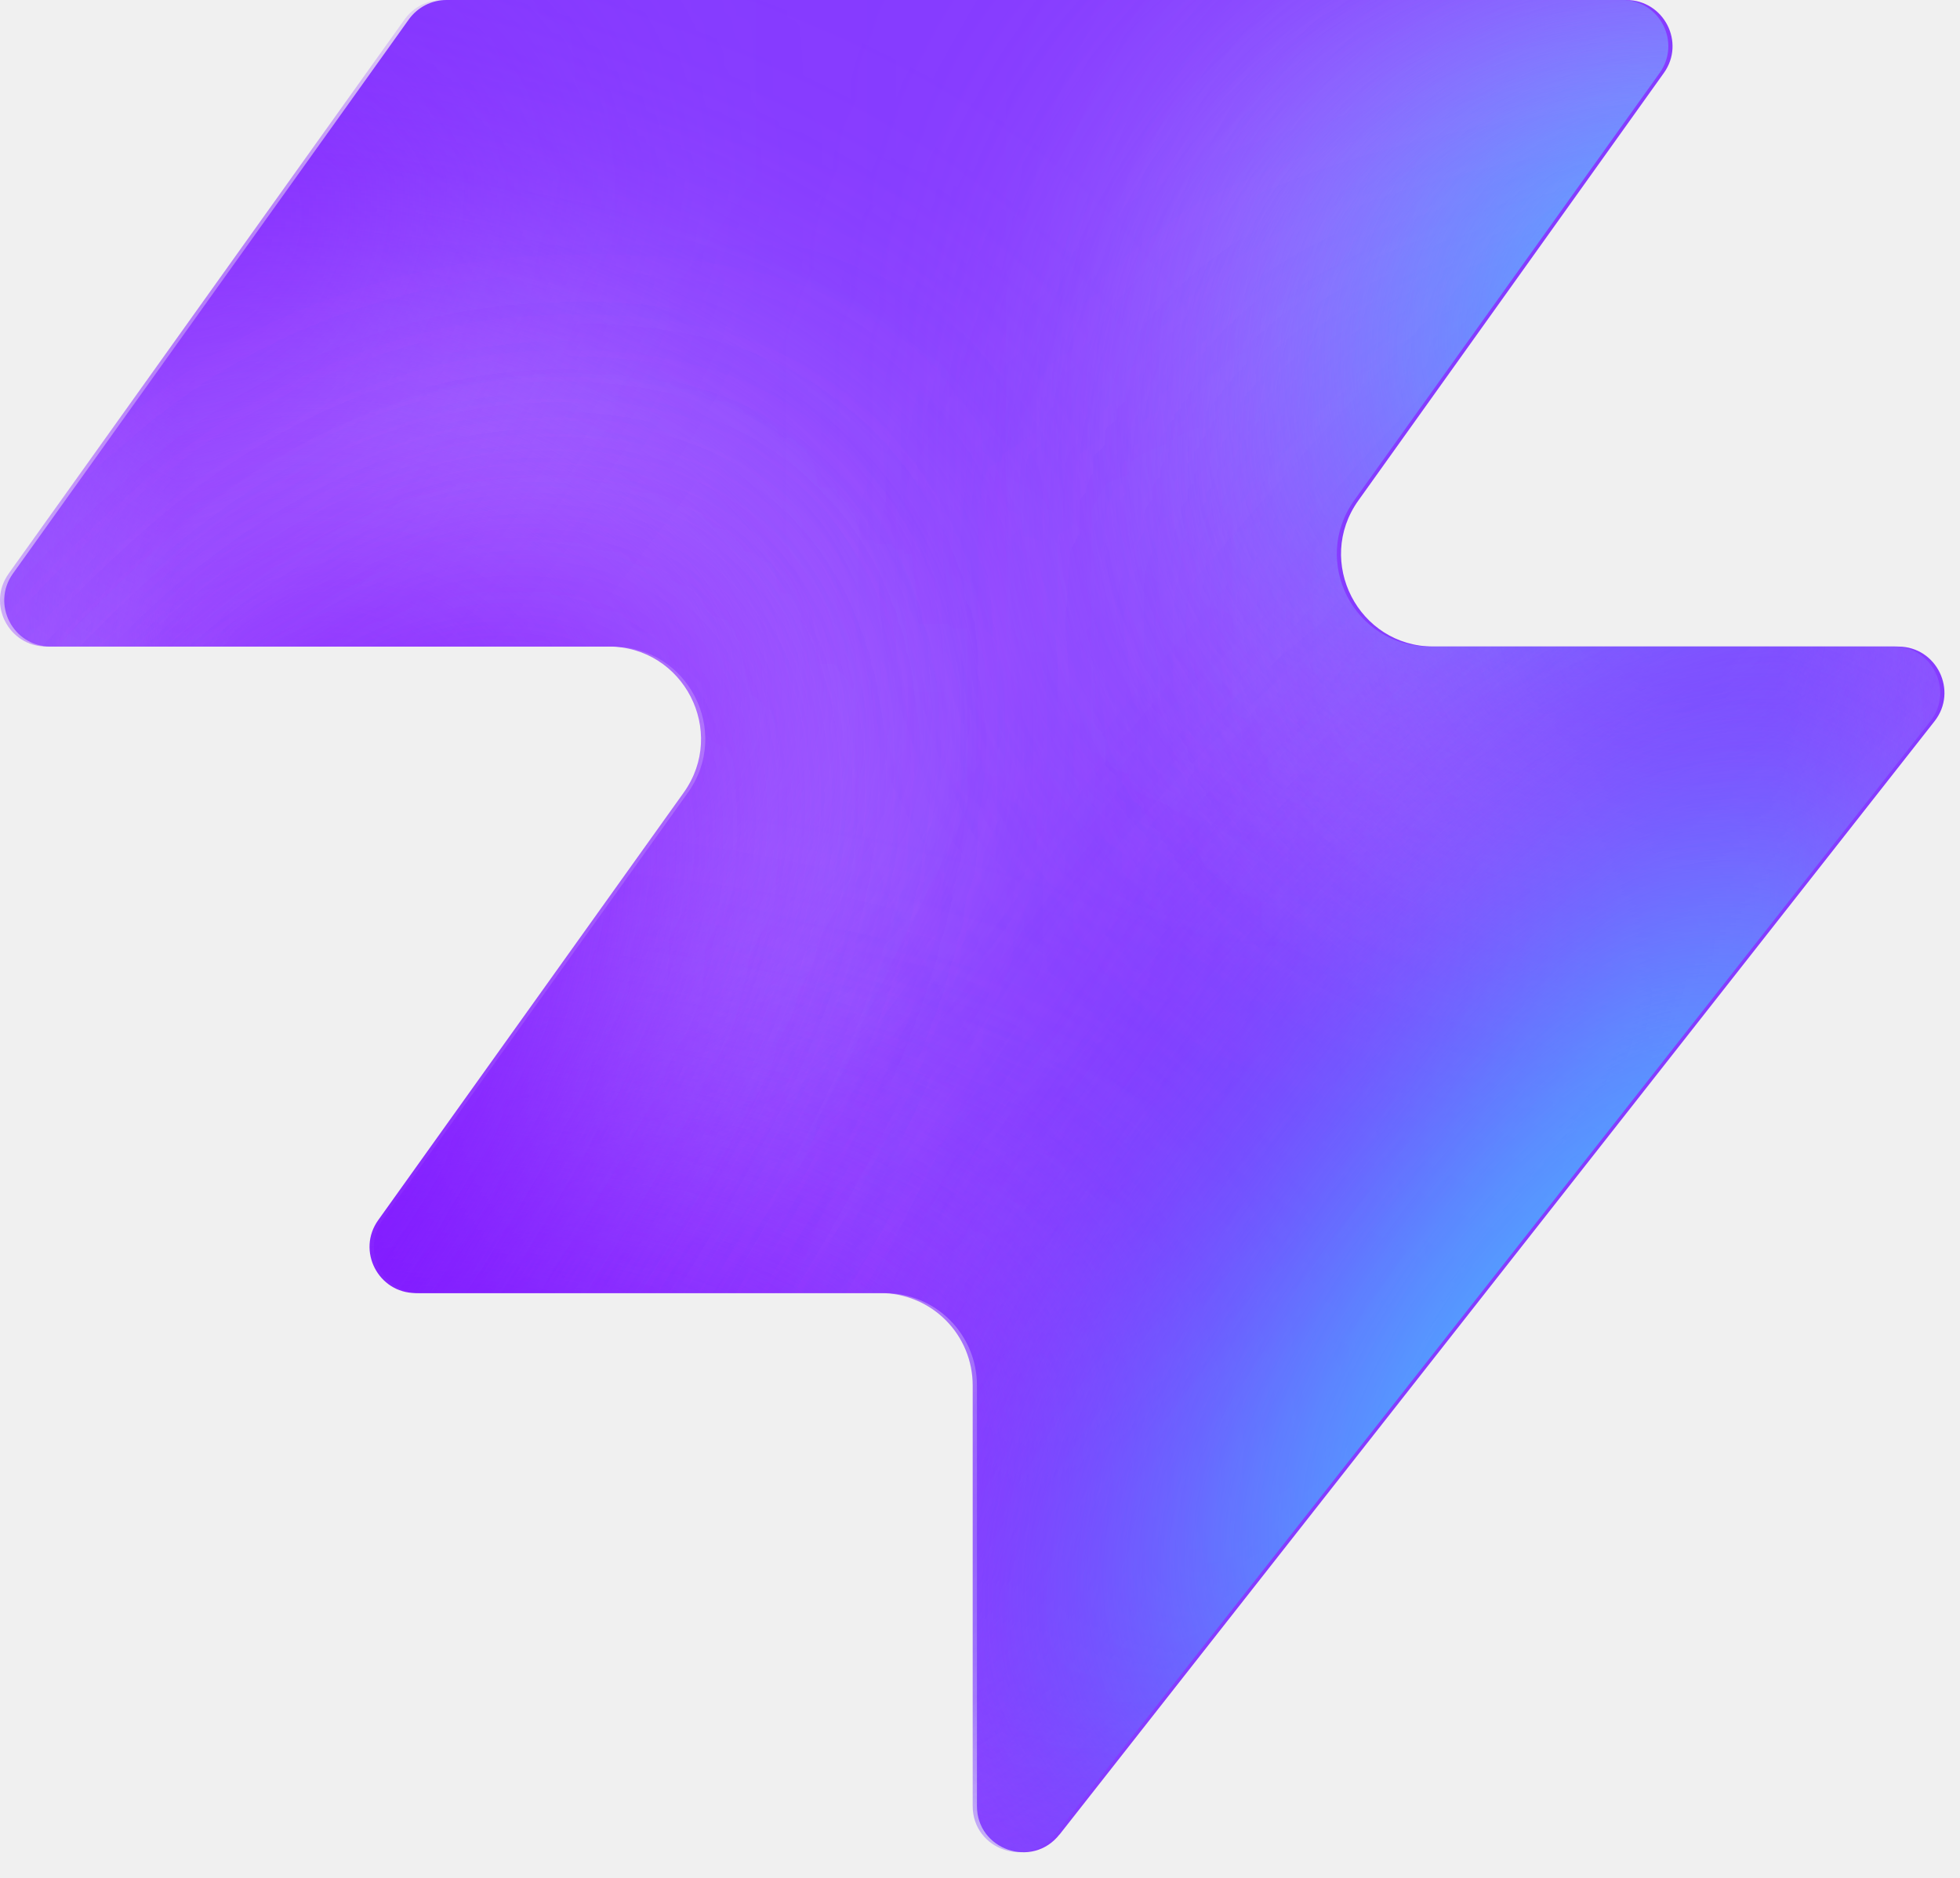
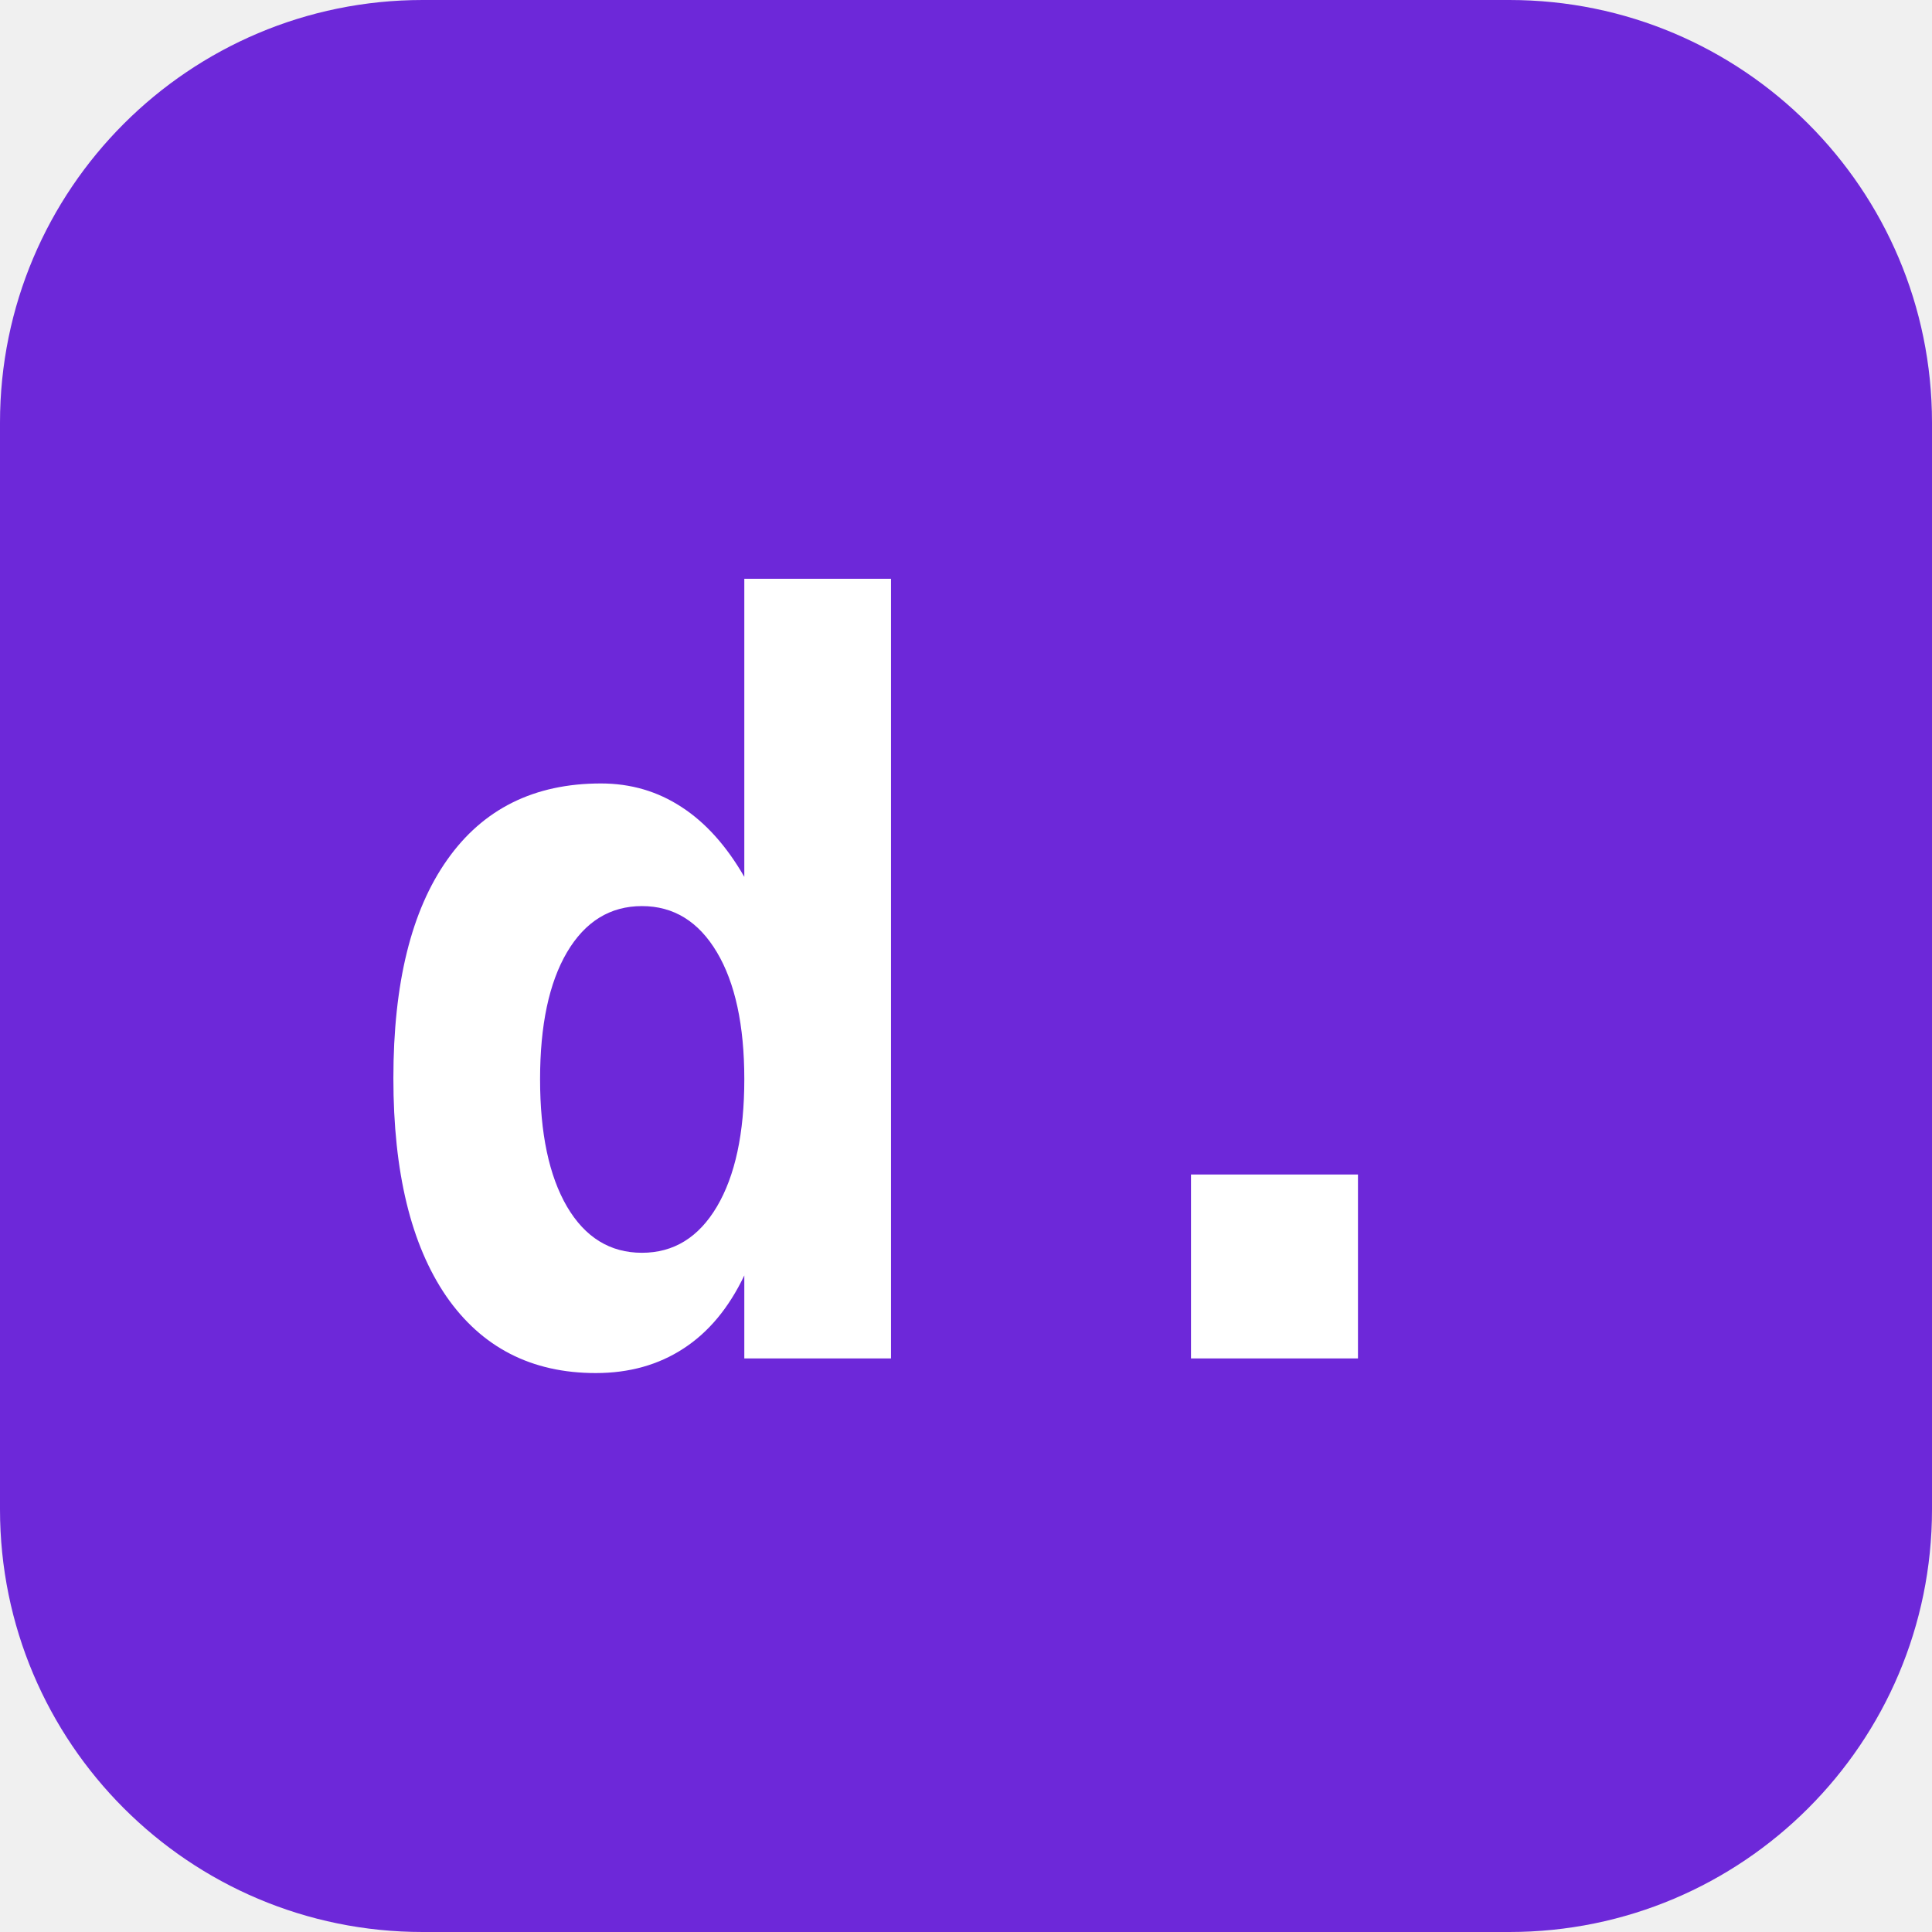
- <svg xmlns="http://www.w3.org/2000/svg" width="48" height="46" fill="none" viewBox="0 0 48 46">
-   <path fill="#863bff" d="M25.946 44.938c-.664.845-2.021.375-2.021-.698V33.937a2.26 2.26 0 0 0-2.262-2.262H10.287c-.92 0-1.456-1.04-.92-1.788l7.48-10.471c1.07-1.497 0-3.578-1.842-3.578H1.237c-.92 0-1.456-1.04-.92-1.788L10.013.474c.214-.297.556-.474.92-.474h28.894c.92 0 1.456 1.04.92 1.788l-7.48 10.471c-1.07 1.498 0 3.579 1.842 3.579h11.377c.943 0 1.473 1.088.89 1.83L25.947 44.94z" style="fill:#863bff;fill:color(display-p3 .525 .23 1);fill-opacity:1" />
-   <mask id="a" width="48" height="46" x="0" y="0" maskUnits="userSpaceOnUse" style="mask-type:alpha">
-     <path fill="#000" d="M25.842 44.938c-.664.844-2.021.375-2.021-.698V33.937a2.26 2.26 0 0 0-2.262-2.262H10.183c-.92 0-1.456-1.04-.92-1.788l7.48-10.471c1.07-1.498 0-3.579-1.842-3.579H1.133c-.92 0-1.456-1.04-.92-1.787L9.91.473c.214-.297.556-.474.92-.474h28.894c.92 0 1.456 1.04.92 1.788l-7.48 10.471c-1.07 1.498 0 3.578 1.842 3.578h11.377c.943 0 1.473 1.088.89 1.832L25.843 44.94z" style="fill:#000;fill-opacity:1" />
-   </mask>
-   <g mask="url(#a)">
-     <g filter="url(#b)">
-       <ellipse cx="5.508" cy="14.704" fill="#ede6ff" rx="5.508" ry="14.704" style="fill:#ede6ff;fill:color(display-p3 .927 .903 1);fill-opacity:1" transform="matrix(.00324 1 1 -.00324 -4.47 31.516)" />
-     </g>
-     <g filter="url(#c)">
-       <ellipse cx="10.399" cy="29.851" fill="#ede6ff" rx="10.399" ry="29.851" style="fill:#ede6ff;fill:color(display-p3 .927 .903 1);fill-opacity:1" transform="matrix(.00324 1 1 -.00324 -39.328 7.883)" />
-     </g>
-     <g filter="url(#d)">
-       <ellipse cx="5.508" cy="30.487" fill="#7e14ff" rx="5.508" ry="30.487" style="fill:#7e14ff;fill:color(display-p3 .492 .077 1);fill-opacity:1" transform="rotate(89.814 -25.913 -14.639)scale(1 -1)" />
-     </g>
-     <g filter="url(#e)">
-       <ellipse cx="5.508" cy="30.599" fill="#7e14ff" rx="5.508" ry="30.599" style="fill:#7e14ff;fill:color(display-p3 .492 .077 1);fill-opacity:1" transform="rotate(89.814 -32.644 -3.334)scale(1 -1)" />
-     </g>
-     <g filter="url(#f)">
-       <ellipse cx="5.508" cy="30.599" fill="#7e14ff" rx="5.508" ry="30.599" style="fill:#7e14ff;fill:color(display-p3 .492 .077 1);fill-opacity:1" transform="matrix(.00324 1 1 -.00324 -34.34 30.47)" />
-     </g>
-     <g filter="url(#g)">
-       <ellipse cx="14.072" cy="22.078" fill="#ede6ff" rx="14.072" ry="22.078" style="fill:#ede6ff;fill:color(display-p3 .927 .903 1);fill-opacity:1" transform="rotate(93.35 24.506 48.493)scale(-1 1)" />
-     </g>
-     <g filter="url(#h)">
-       <ellipse cx="3.47" cy="21.501" fill="#7e14ff" rx="3.47" ry="21.501" style="fill:#7e14ff;fill:color(display-p3 .492 .077 1);fill-opacity:1" transform="rotate(89.009 28.708 47.59)scale(-1 1)" />
-     </g>
-     <g filter="url(#i)">
-       <ellipse cx="3.47" cy="21.501" fill="#7e14ff" rx="3.47" ry="21.501" style="fill:#7e14ff;fill:color(display-p3 .492 .077 1);fill-opacity:1" transform="rotate(89.009 28.708 47.59)scale(-1 1)" />
-     </g>
-     <g filter="url(#j)">
-       <ellipse cx=".387" cy="8.972" fill="#7e14ff" rx="4.407" ry="29.108" style="fill:#7e14ff;fill:color(display-p3 .492 .077 1);fill-opacity:1" transform="rotate(39.51 .387 8.972)" />
-     </g>
-     <g filter="url(#k)">
-       <ellipse cx="47.523" cy="-6.092" fill="#7e14ff" rx="4.407" ry="29.108" style="fill:#7e14ff;fill:color(display-p3 .492 .077 1);fill-opacity:1" transform="rotate(37.892 47.523 -6.092)" />
-     </g>
-     <g filter="url(#l)">
-       <ellipse cx="41.412" cy="6.333" fill="#47bfff" rx="5.971" ry="9.665" style="fill:#47bfff;fill:color(display-p3 .28 .748 1);fill-opacity:1" transform="rotate(37.892 41.412 6.333)" />
-     </g>
-     <g filter="url(#m)">
-       <ellipse cx="-1.879" cy="38.332" fill="#7e14ff" rx="4.407" ry="29.108" style="fill:#7e14ff;fill:color(display-p3 .492 .077 1);fill-opacity:1" transform="rotate(37.892 -1.88 38.332)" />
-     </g>
-     <g filter="url(#n)">
-       <ellipse cx="-1.879" cy="38.332" fill="#7e14ff" rx="4.407" ry="29.108" style="fill:#7e14ff;fill:color(display-p3 .492 .077 1);fill-opacity:1" transform="rotate(37.892 -1.88 38.332)" />
-     </g>
-     <g filter="url(#o)">
-       <ellipse cx="35.651" cy="29.907" fill="#7e14ff" rx="4.407" ry="29.108" style="fill:#7e14ff;fill:color(display-p3 .492 .077 1);fill-opacity:1" transform="rotate(37.892 35.651 29.907)" />
-     </g>
-     <g filter="url(#p)">
-       <ellipse cx="38.418" cy="32.4" fill="#47bfff" rx="5.971" ry="15.297" style="fill:#47bfff;fill:color(display-p3 .28 .748 1);fill-opacity:1" transform="rotate(37.892 38.418 32.4)" />
-     </g>
-   </g>
-   <defs>
-     <filter id="b" width="60.045" height="41.654" x="-19.77" y="16.149" color-interpolation-filters="sRGB" filterUnits="userSpaceOnUse">
-       <feFlood flood-opacity="0" result="BackgroundImageFix" />
-       <feBlend in="SourceGraphic" in2="BackgroundImageFix" result="shape" />
-       <feGaussianBlur result="effect1_foregroundBlur_2002_17158" stdDeviation="7.659" />
-     </filter>
-     <filter id="c" width="90.34" height="51.437" x="-54.613" y="-7.533" color-interpolation-filters="sRGB" filterUnits="userSpaceOnUse">
-       <feFlood flood-opacity="0" result="BackgroundImageFix" />
-       <feBlend in="SourceGraphic" in2="BackgroundImageFix" result="shape" />
-       <feGaussianBlur result="effect1_foregroundBlur_2002_17158" stdDeviation="7.659" />
-     </filter>
-     <filter id="d" width="79.355" height="29.4" x="-49.64" y="2.03" color-interpolation-filters="sRGB" filterUnits="userSpaceOnUse">
-       <feFlood flood-opacity="0" result="BackgroundImageFix" />
-       <feBlend in="SourceGraphic" in2="BackgroundImageFix" result="shape" />
-       <feGaussianBlur result="effect1_foregroundBlur_2002_17158" stdDeviation="4.596" />
-     </filter>
-     <filter id="e" width="79.579" height="29.4" x="-45.045" y="20.029" color-interpolation-filters="sRGB" filterUnits="userSpaceOnUse">
-       <feFlood flood-opacity="0" result="BackgroundImageFix" />
-       <feBlend in="SourceGraphic" in2="BackgroundImageFix" result="shape" />
-       <feGaussianBlur result="effect1_foregroundBlur_2002_17158" stdDeviation="4.596" />
-     </filter>
-     <filter id="f" width="79.579" height="29.4" x="-43.513" y="21.178" color-interpolation-filters="sRGB" filterUnits="userSpaceOnUse">
-       <feFlood flood-opacity="0" result="BackgroundImageFix" />
-       <feBlend in="SourceGraphic" in2="BackgroundImageFix" result="shape" />
-       <feGaussianBlur result="effect1_foregroundBlur_2002_17158" stdDeviation="4.596" />
-     </filter>
-     <filter id="g" width="74.749" height="58.852" x="15.756" y="-17.901" color-interpolation-filters="sRGB" filterUnits="userSpaceOnUse">
-       <feFlood flood-opacity="0" result="BackgroundImageFix" />
-       <feBlend in="SourceGraphic" in2="BackgroundImageFix" result="shape" />
-       <feGaussianBlur result="effect1_foregroundBlur_2002_17158" stdDeviation="7.659" />
-     </filter>
-     <filter id="h" width="61.377" height="25.362" x="23.548" y="2.284" color-interpolation-filters="sRGB" filterUnits="userSpaceOnUse">
-       <feFlood flood-opacity="0" result="BackgroundImageFix" />
-       <feBlend in="SourceGraphic" in2="BackgroundImageFix" result="shape" />
-       <feGaussianBlur result="effect1_foregroundBlur_2002_17158" stdDeviation="4.596" />
-     </filter>
-     <filter id="i" width="61.377" height="25.362" x="23.548" y="2.284" color-interpolation-filters="sRGB" filterUnits="userSpaceOnUse">
-       <feFlood flood-opacity="0" result="BackgroundImageFix" />
-       <feBlend in="SourceGraphic" in2="BackgroundImageFix" result="shape" />
-       <feGaussianBlur result="effect1_foregroundBlur_2002_17158" stdDeviation="4.596" />
-     </filter>
-     <filter id="j" width="56.045" height="63.649" x="-27.636" y="-22.853" color-interpolation-filters="sRGB" filterUnits="userSpaceOnUse">
-       <feFlood flood-opacity="0" result="BackgroundImageFix" />
-       <feBlend in="SourceGraphic" in2="BackgroundImageFix" result="shape" />
-       <feGaussianBlur result="effect1_foregroundBlur_2002_17158" stdDeviation="4.596" />
-     </filter>
-     <filter id="k" width="54.814" height="64.646" x="20.116" y="-38.415" color-interpolation-filters="sRGB" filterUnits="userSpaceOnUse">
-       <feFlood flood-opacity="0" result="BackgroundImageFix" />
-       <feBlend in="SourceGraphic" in2="BackgroundImageFix" result="shape" />
-       <feGaussianBlur result="effect1_foregroundBlur_2002_17158" stdDeviation="4.596" />
-     </filter>
-     <filter id="l" width="33.541" height="35.313" x="24.641" y="-11.323" color-interpolation-filters="sRGB" filterUnits="userSpaceOnUse">
-       <feFlood flood-opacity="0" result="BackgroundImageFix" />
-       <feBlend in="SourceGraphic" in2="BackgroundImageFix" result="shape" />
-       <feGaussianBlur result="effect1_foregroundBlur_2002_17158" stdDeviation="4.596" />
-     </filter>
-     <filter id="m" width="54.814" height="64.646" x="-29.286" y="6.009" color-interpolation-filters="sRGB" filterUnits="userSpaceOnUse">
-       <feFlood flood-opacity="0" result="BackgroundImageFix" />
-       <feBlend in="SourceGraphic" in2="BackgroundImageFix" result="shape" />
-       <feGaussianBlur result="effect1_foregroundBlur_2002_17158" stdDeviation="4.596" />
-     </filter>
-     <filter id="n" width="54.814" height="64.646" x="-29.286" y="6.009" color-interpolation-filters="sRGB" filterUnits="userSpaceOnUse">
-       <feFlood flood-opacity="0" result="BackgroundImageFix" />
-       <feBlend in="SourceGraphic" in2="BackgroundImageFix" result="shape" />
-       <feGaussianBlur result="effect1_foregroundBlur_2002_17158" stdDeviation="4.596" />
-     </filter>
-     <filter id="o" width="54.814" height="64.646" x="8.244" y="-2.416" color-interpolation-filters="sRGB" filterUnits="userSpaceOnUse">
-       <feFlood flood-opacity="0" result="BackgroundImageFix" />
-       <feBlend in="SourceGraphic" in2="BackgroundImageFix" result="shape" />
-       <feGaussianBlur result="effect1_foregroundBlur_2002_17158" stdDeviation="4.596" />
-     </filter>
-     <filter id="p" width="39.409" height="43.623" x="18.713" y="10.588" color-interpolation-filters="sRGB" filterUnits="userSpaceOnUse">
-       <feFlood flood-opacity="0" result="BackgroundImageFix" />
-       <feBlend in="SourceGraphic" in2="BackgroundImageFix" result="shape" />
-       <feGaussianBlur result="effect1_foregroundBlur_2002_17158" stdDeviation="4.596" />
-     </filter>
-   </defs>
+ <svg xmlns="http://www.w3.org/2000/svg" viewBox="0 0 64 64">
+   <rect width="64" height="64" rx="14" fill="#6D28D9" />
+   <text x="32" y="45" font-family="ui-monospace, 'Cascadia Code', monospace" font-size="34" font-weight="700" fill="#ffffff" text-anchor="middle">d.</text>
</svg>
